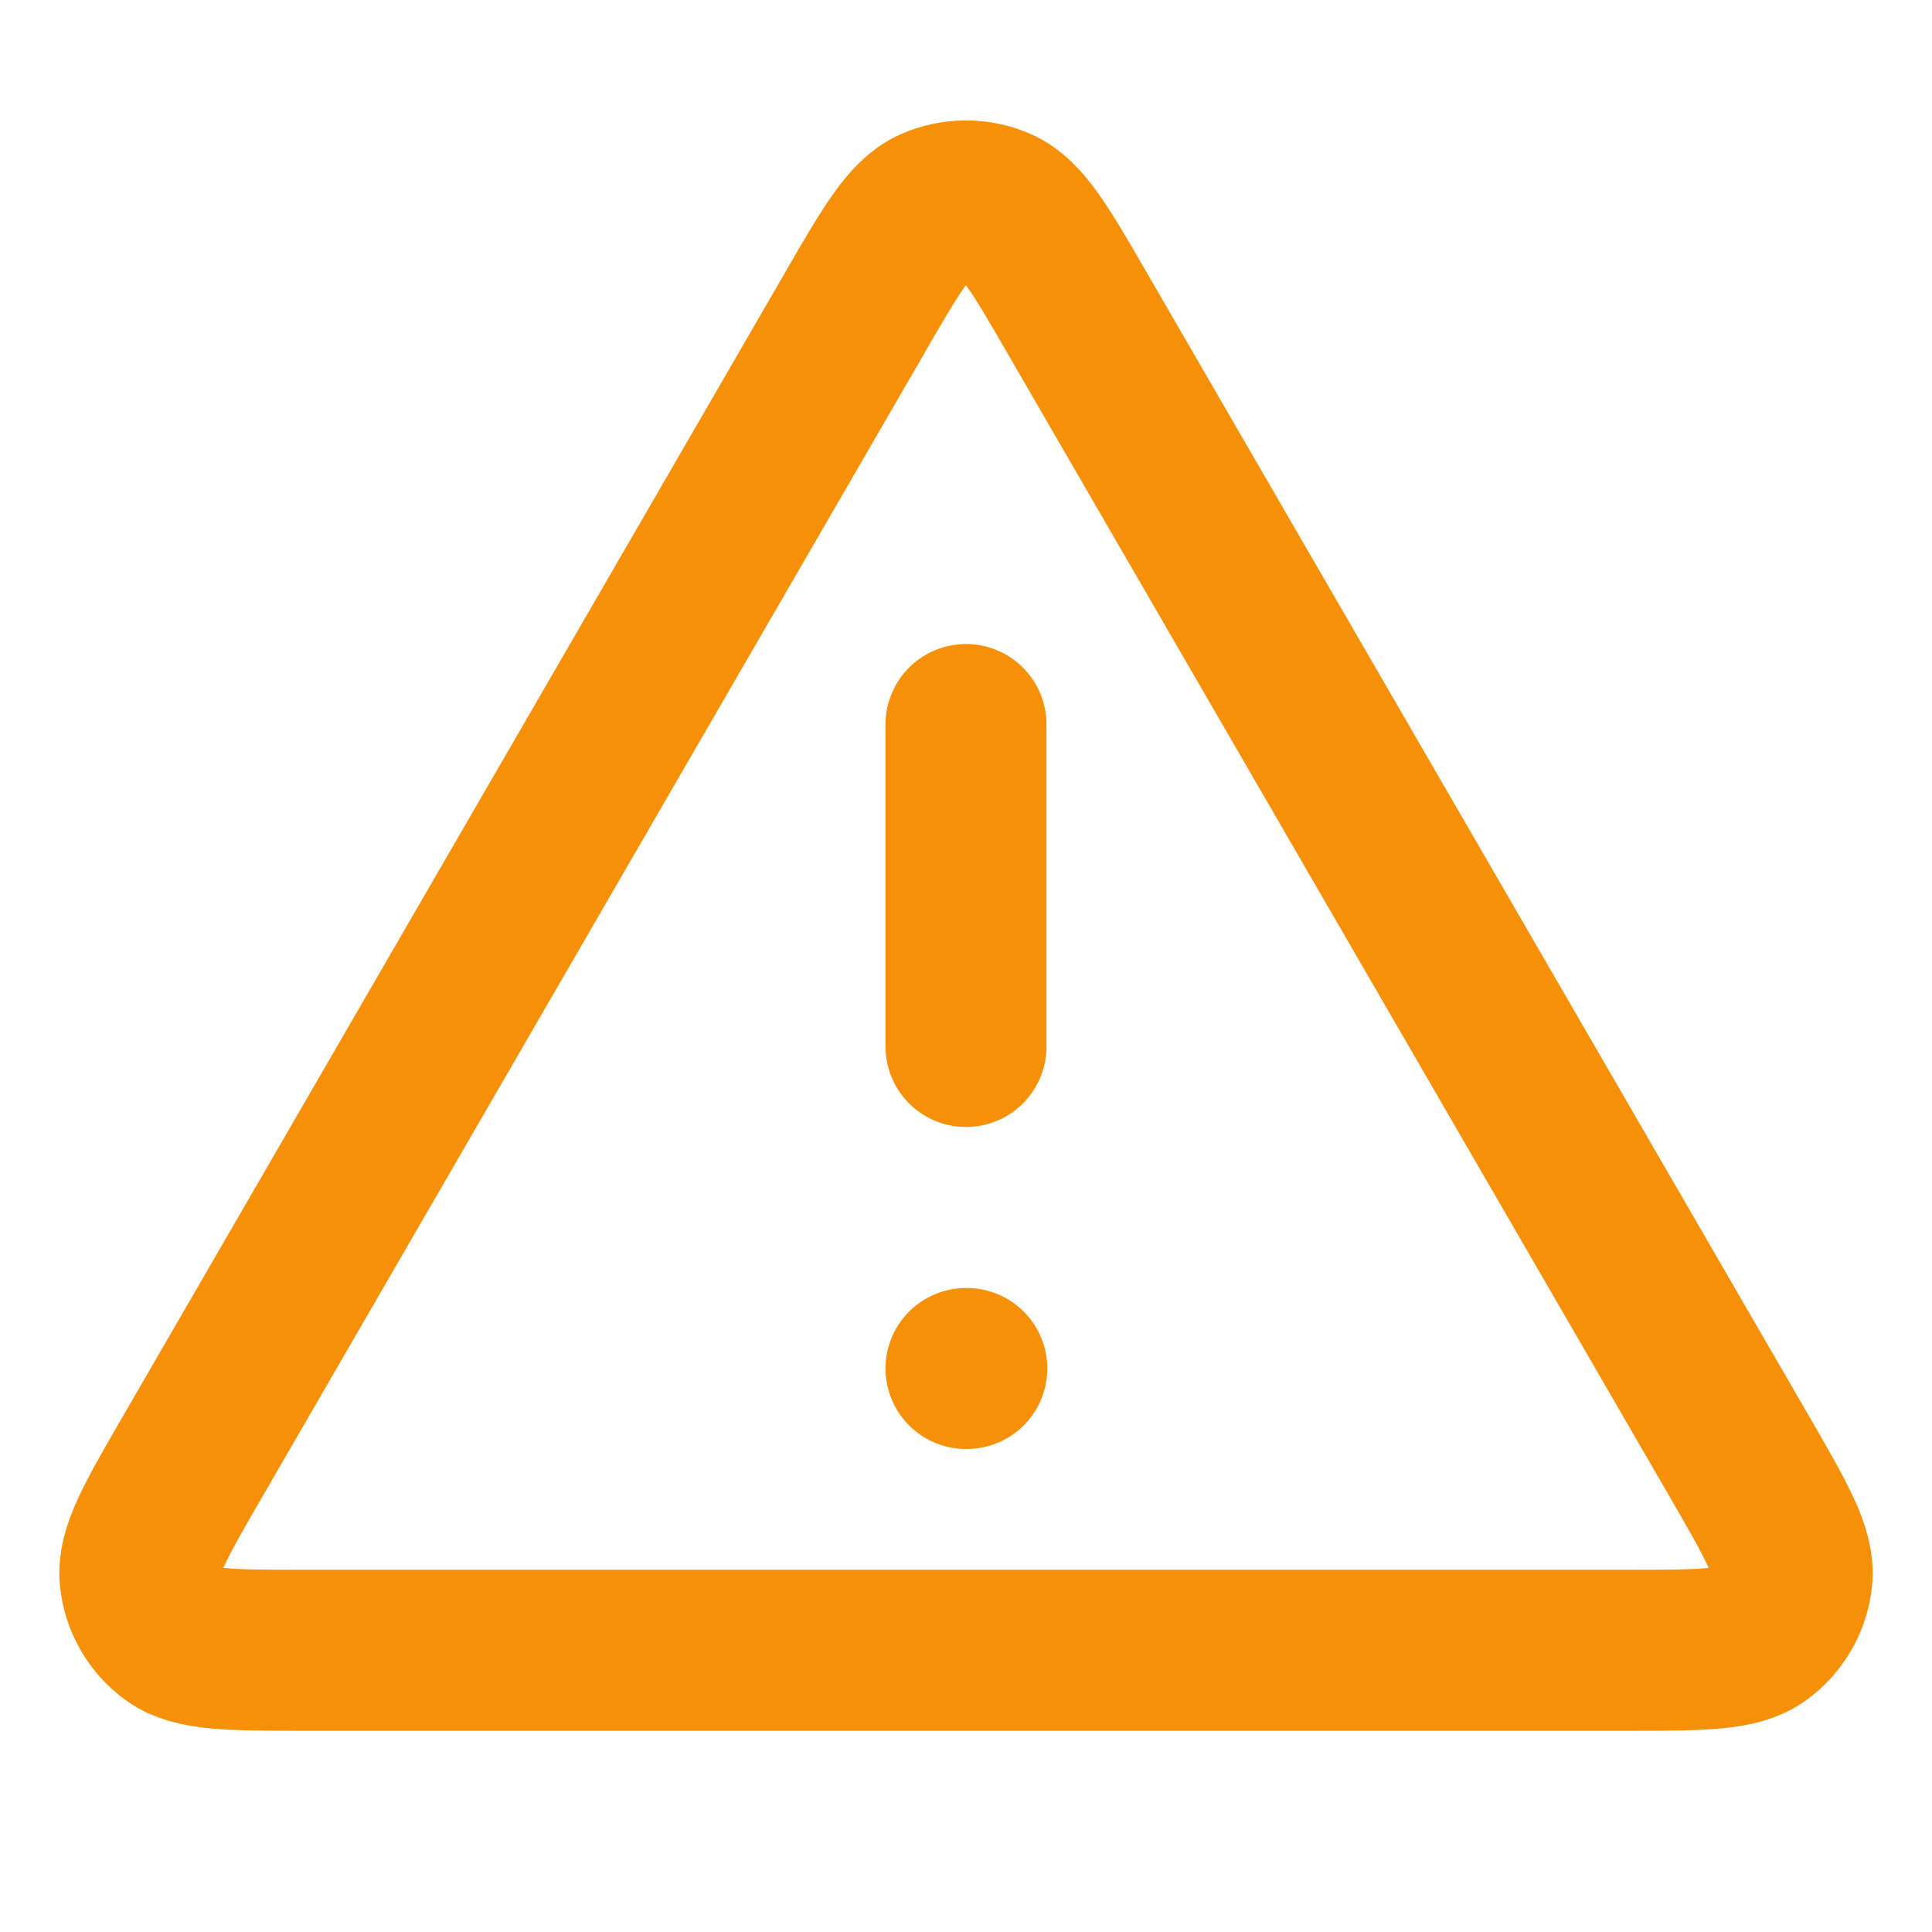
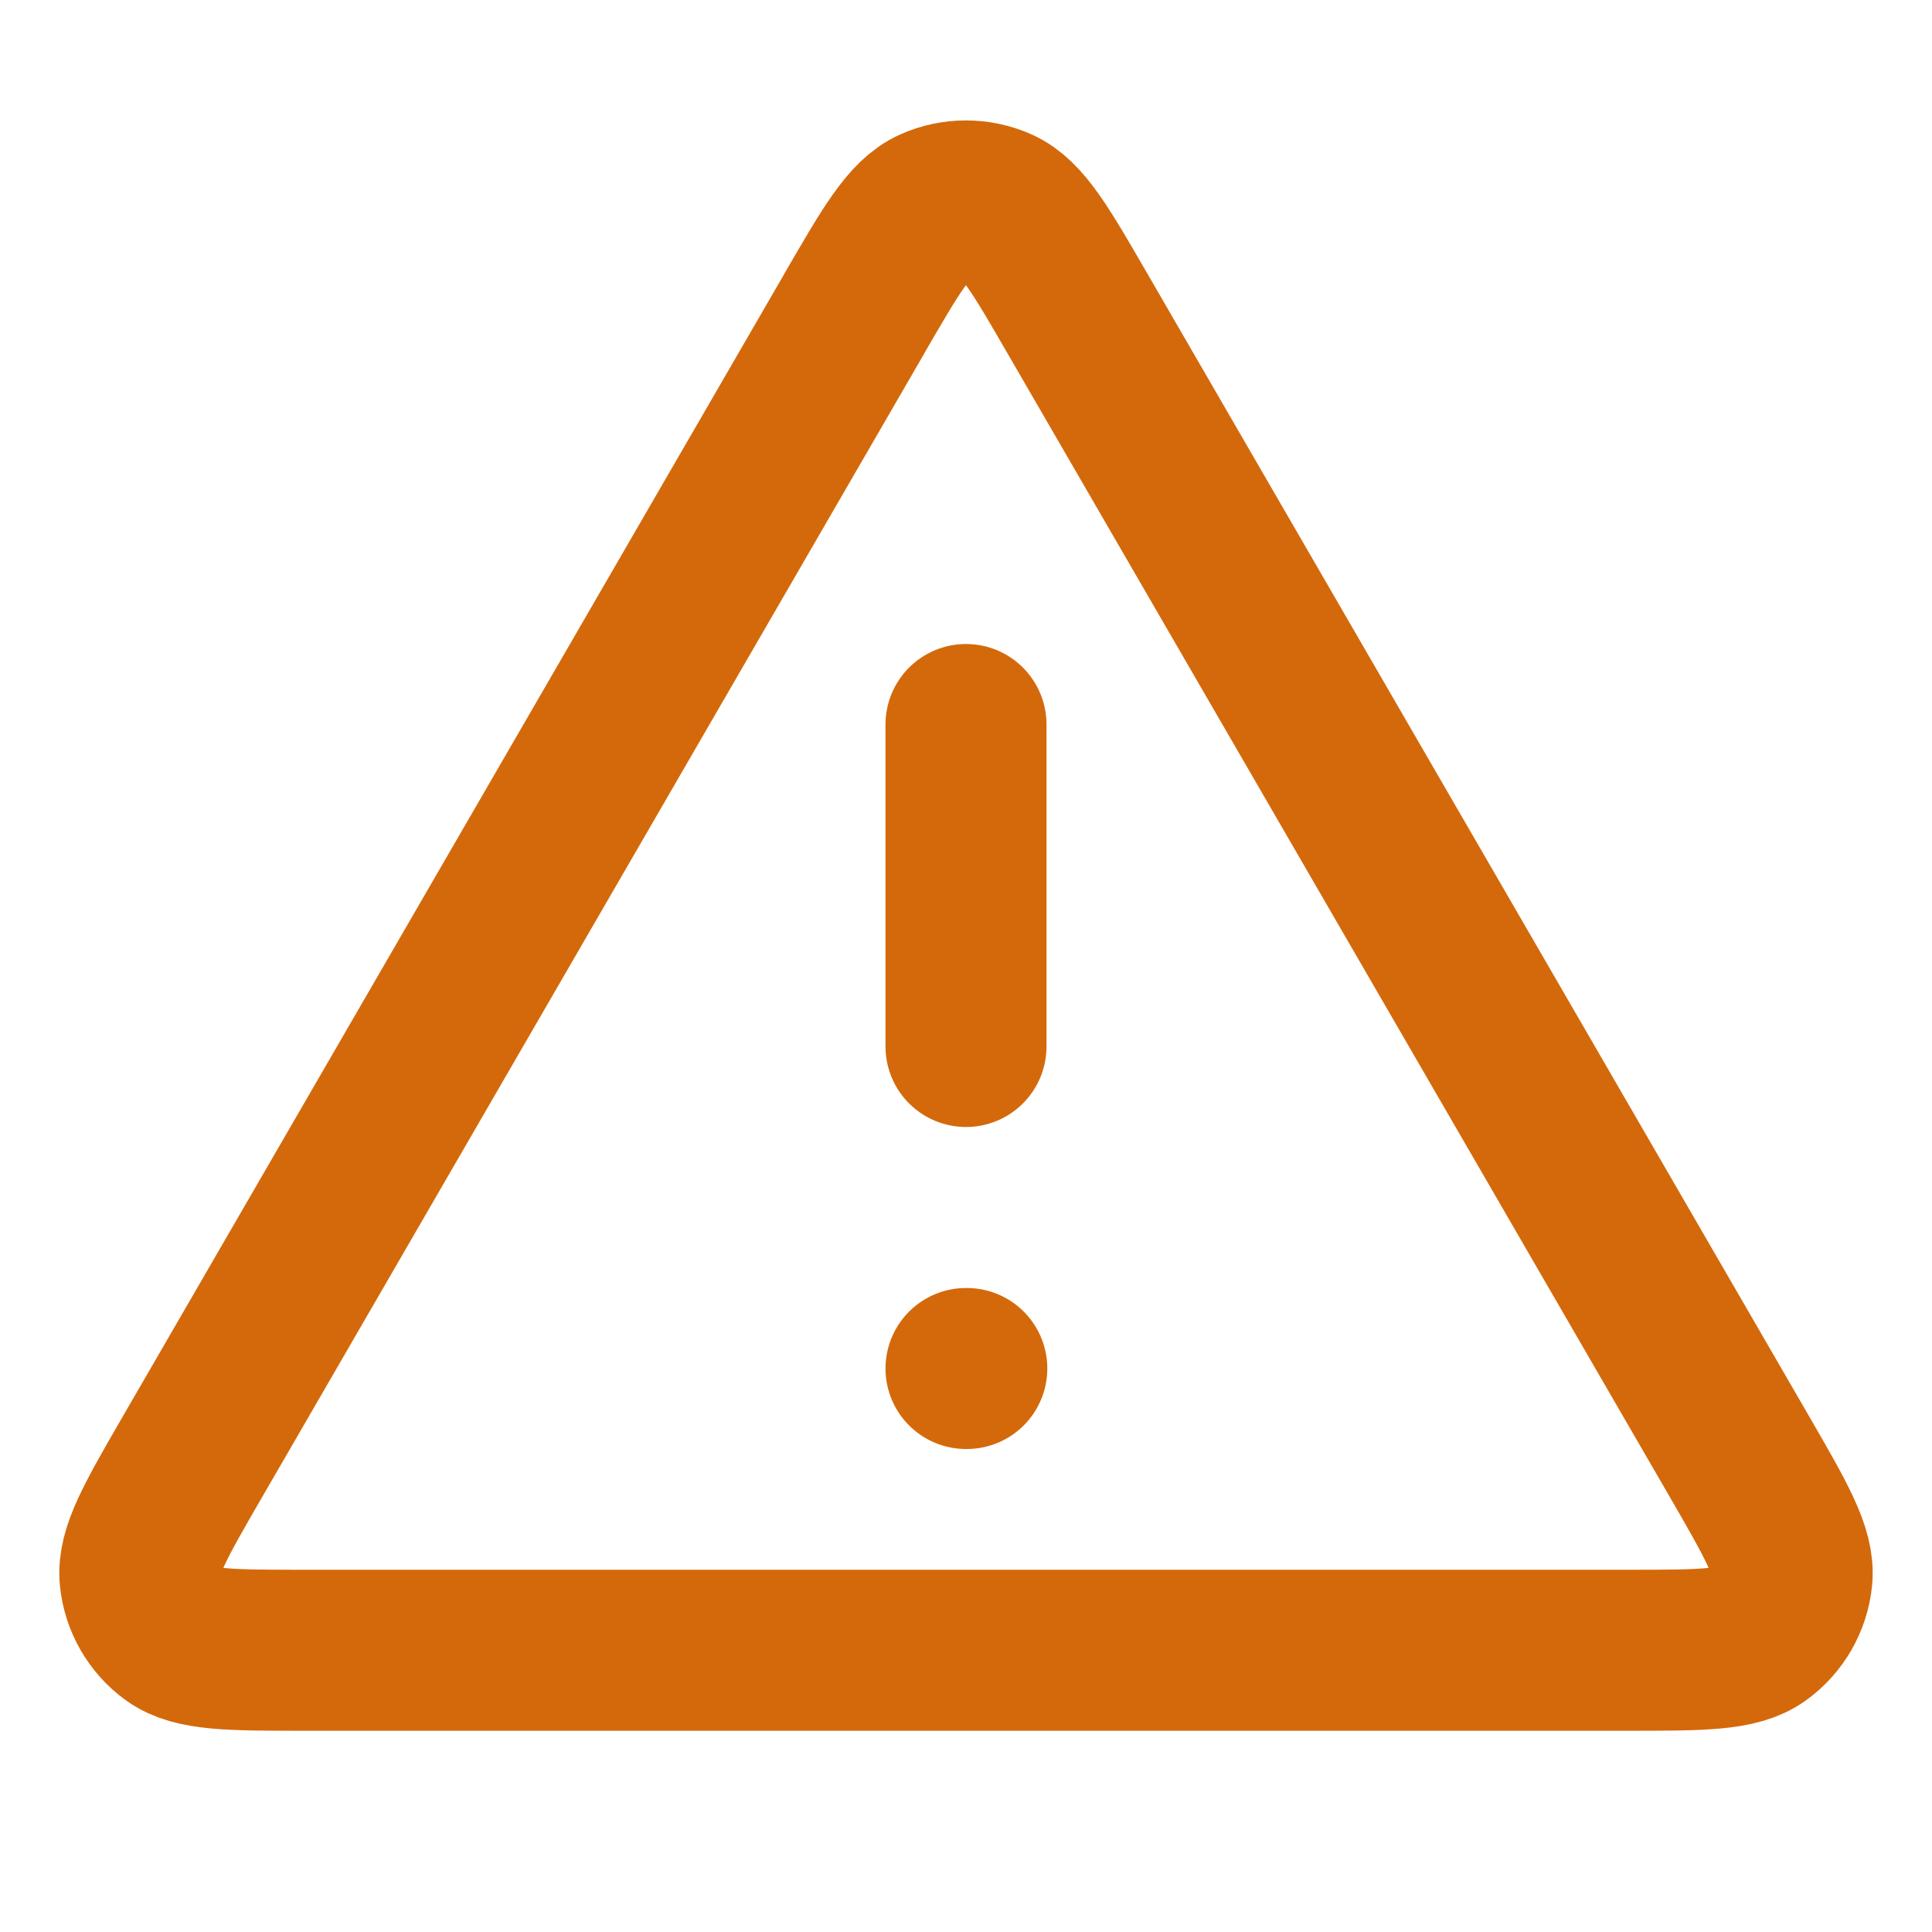
<svg xmlns="http://www.w3.org/2000/svg" width="24" height="24" fill="none" viewBox="0 0 24 24">
-   <path stroke="#f79009" stroke-linecap="round" stroke-linejoin="round" stroke-width="2" d="M12 9v4m0 4h.01M10.615 3.892 2.39 18.098c-.456.788-.684 1.182-.65 1.506a1 1 0 0 0 .406.705c.263.191.718.191 1.629.191h16.45c.91 0 1.365 0 1.628-.191a1 1 0 0 0 .407-.705c.034-.324-.195-.718-.65-1.506L13.383 3.892c-.454-.785-.681-1.178-.978-1.31a1 1 0 0 0-.812 0c-.297.132-.524.525-.979 1.31" />
+   <path stroke="#d4690b" stroke-linecap="round" stroke-linejoin="round" stroke-width="2" d="M12 9v4m0 4h.01M10.615 3.892 2.39 18.098c-.456.788-.684 1.182-.65 1.506a1 1 0 0 0 .406.705c.263.191.718.191 1.629.191h16.45c.91 0 1.365 0 1.628-.191a1 1 0 0 0 .407-.705c.034-.324-.195-.718-.65-1.506L13.383 3.892c-.454-.785-.681-1.178-.978-1.31a1 1 0 0 0-.812 0c-.297.132-.524.525-.979 1.31" />
</svg>
